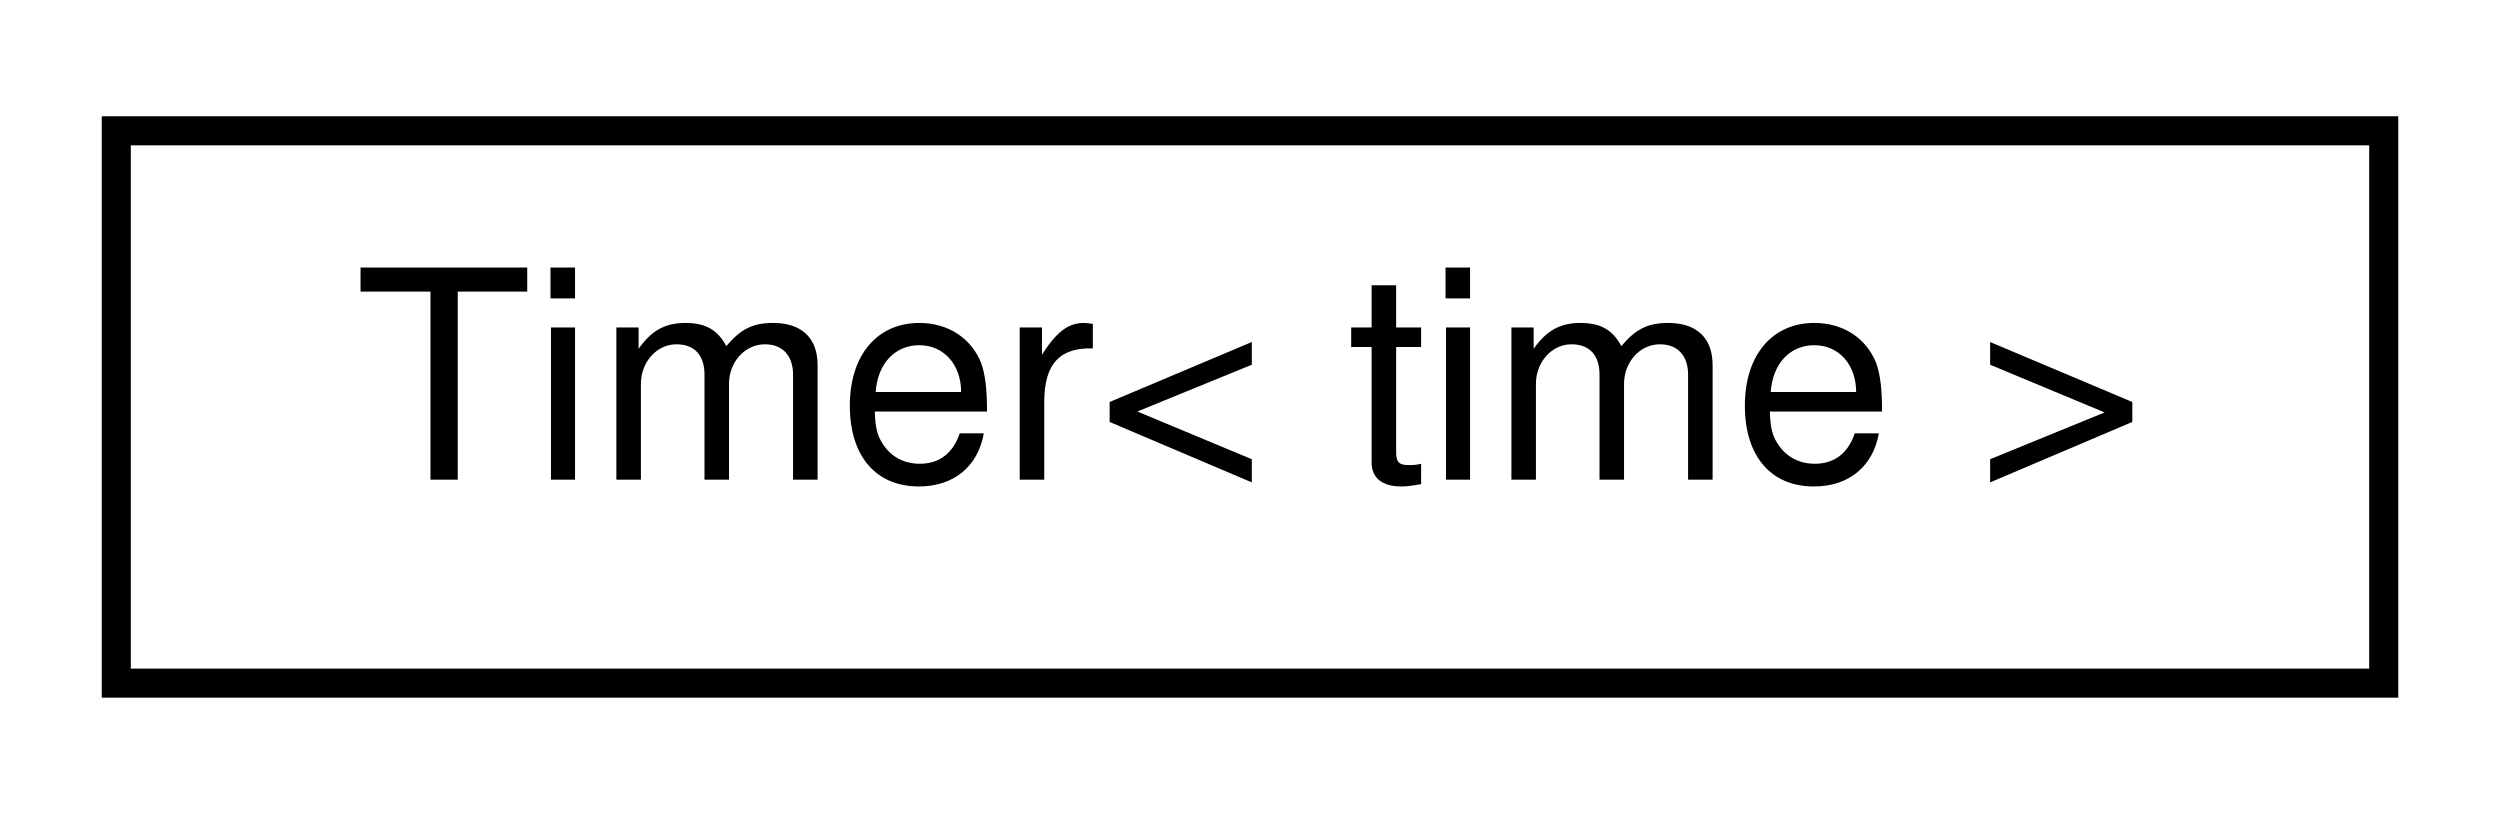
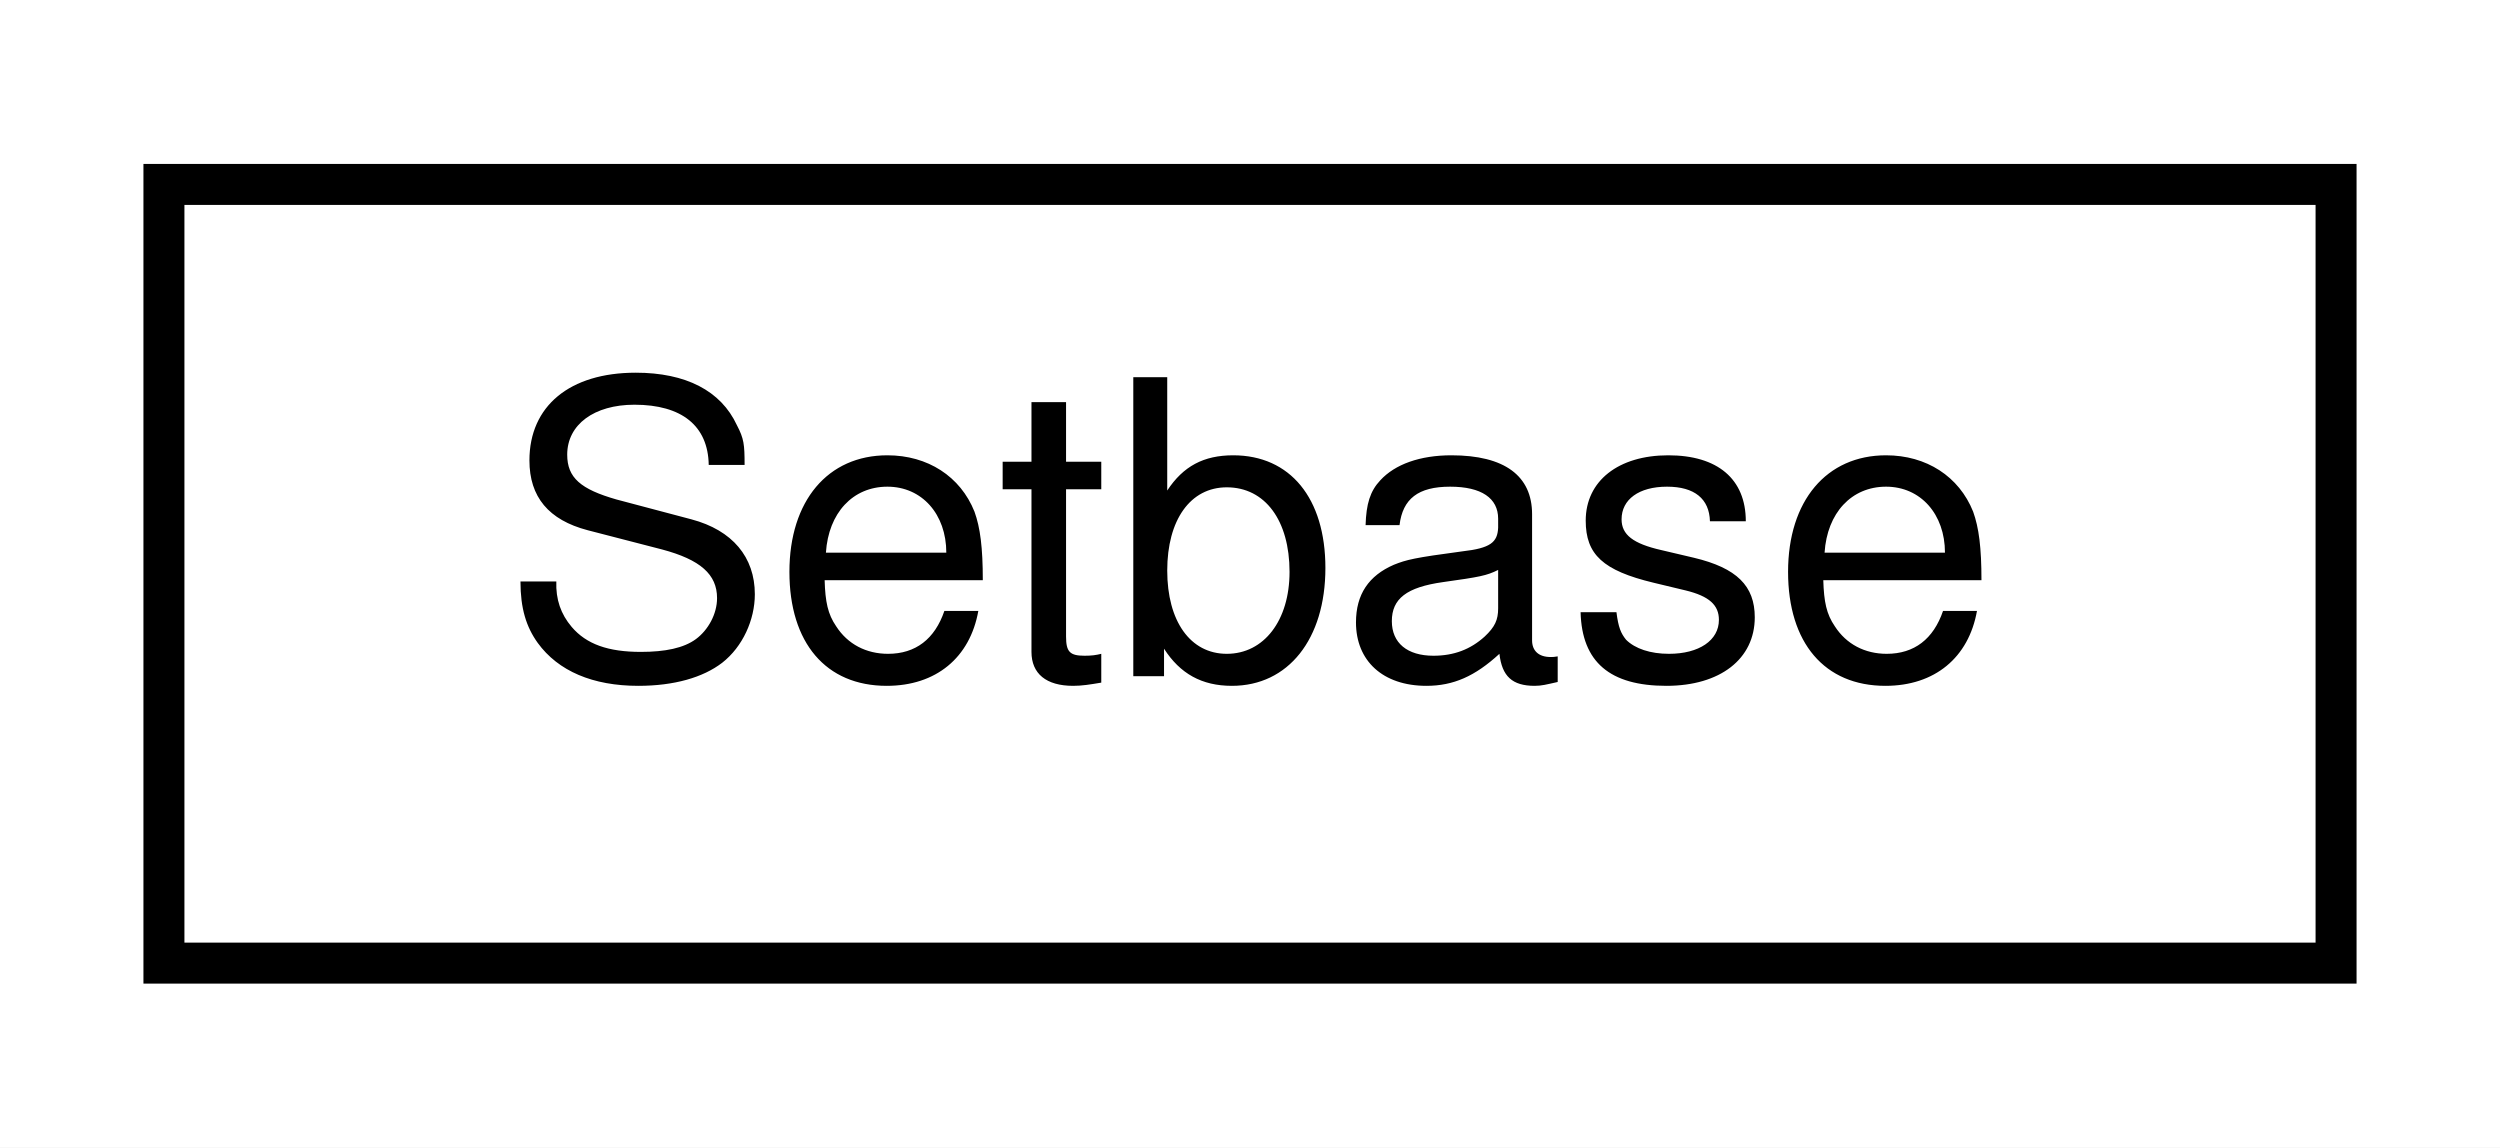
- <svg xmlns="http://www.w3.org/2000/svg" xmlns:xlink="http://www.w3.org/1999/xlink" width="86pt" height="28pt" viewBox="0.00 0.00 86.00 28.00">
+ <svg xmlns="http://www.w3.org/2000/svg" xmlns:xlink="http://www.w3.org/1999/xlink" width="61pt" height="28pt" viewBox="0.00 0.00 61.00 28.00">
  <g id="graph0" class="graph" transform="scale(1 1) rotate(0) translate(4 24)">
-     <polygon fill="white" stroke="none" points="-4,4 -4,-24 82,-24 82,4 -4,4" />
+     <polygon fill="white" stroke="none" points="-4,4 -4,-24 57,-24 57,4 -4,4" />
    <g id="node1" class="node">
      <g id="a_node1">
-         <a xlink:href="dc/dea/classTimer.html" target="_top" xlink:title="A class for easily managing timed events.">
-           <polygon fill="white" stroke="black" points="0,-0.5 0,-19.5 78,-19.5 78,-0.5 0,-0.5" />
-           <text text-anchor="middle" x="39" y="-7.5" font-family="Helvetica,sans-Serif" font-size="10.00">Timer&lt; time &gt;</text>
+         <a xlink:href="d3/d55/structSetbase.html" target="_top" xlink:title=" ">
+           <polygon fill="white" stroke="black" points="-3.55271e-15,-0.5 -3.55271e-15,-19.5 53,-19.5 53,-0.5 -3.55271e-15,-0.5" />
+           <text text-anchor="middle" x="26.5" y="-7.5" font-family="Helvetica,sans-Serif" font-size="10.00">Setbase</text>
        </a>
      </g>
    </g>
  </g>
</svg>
